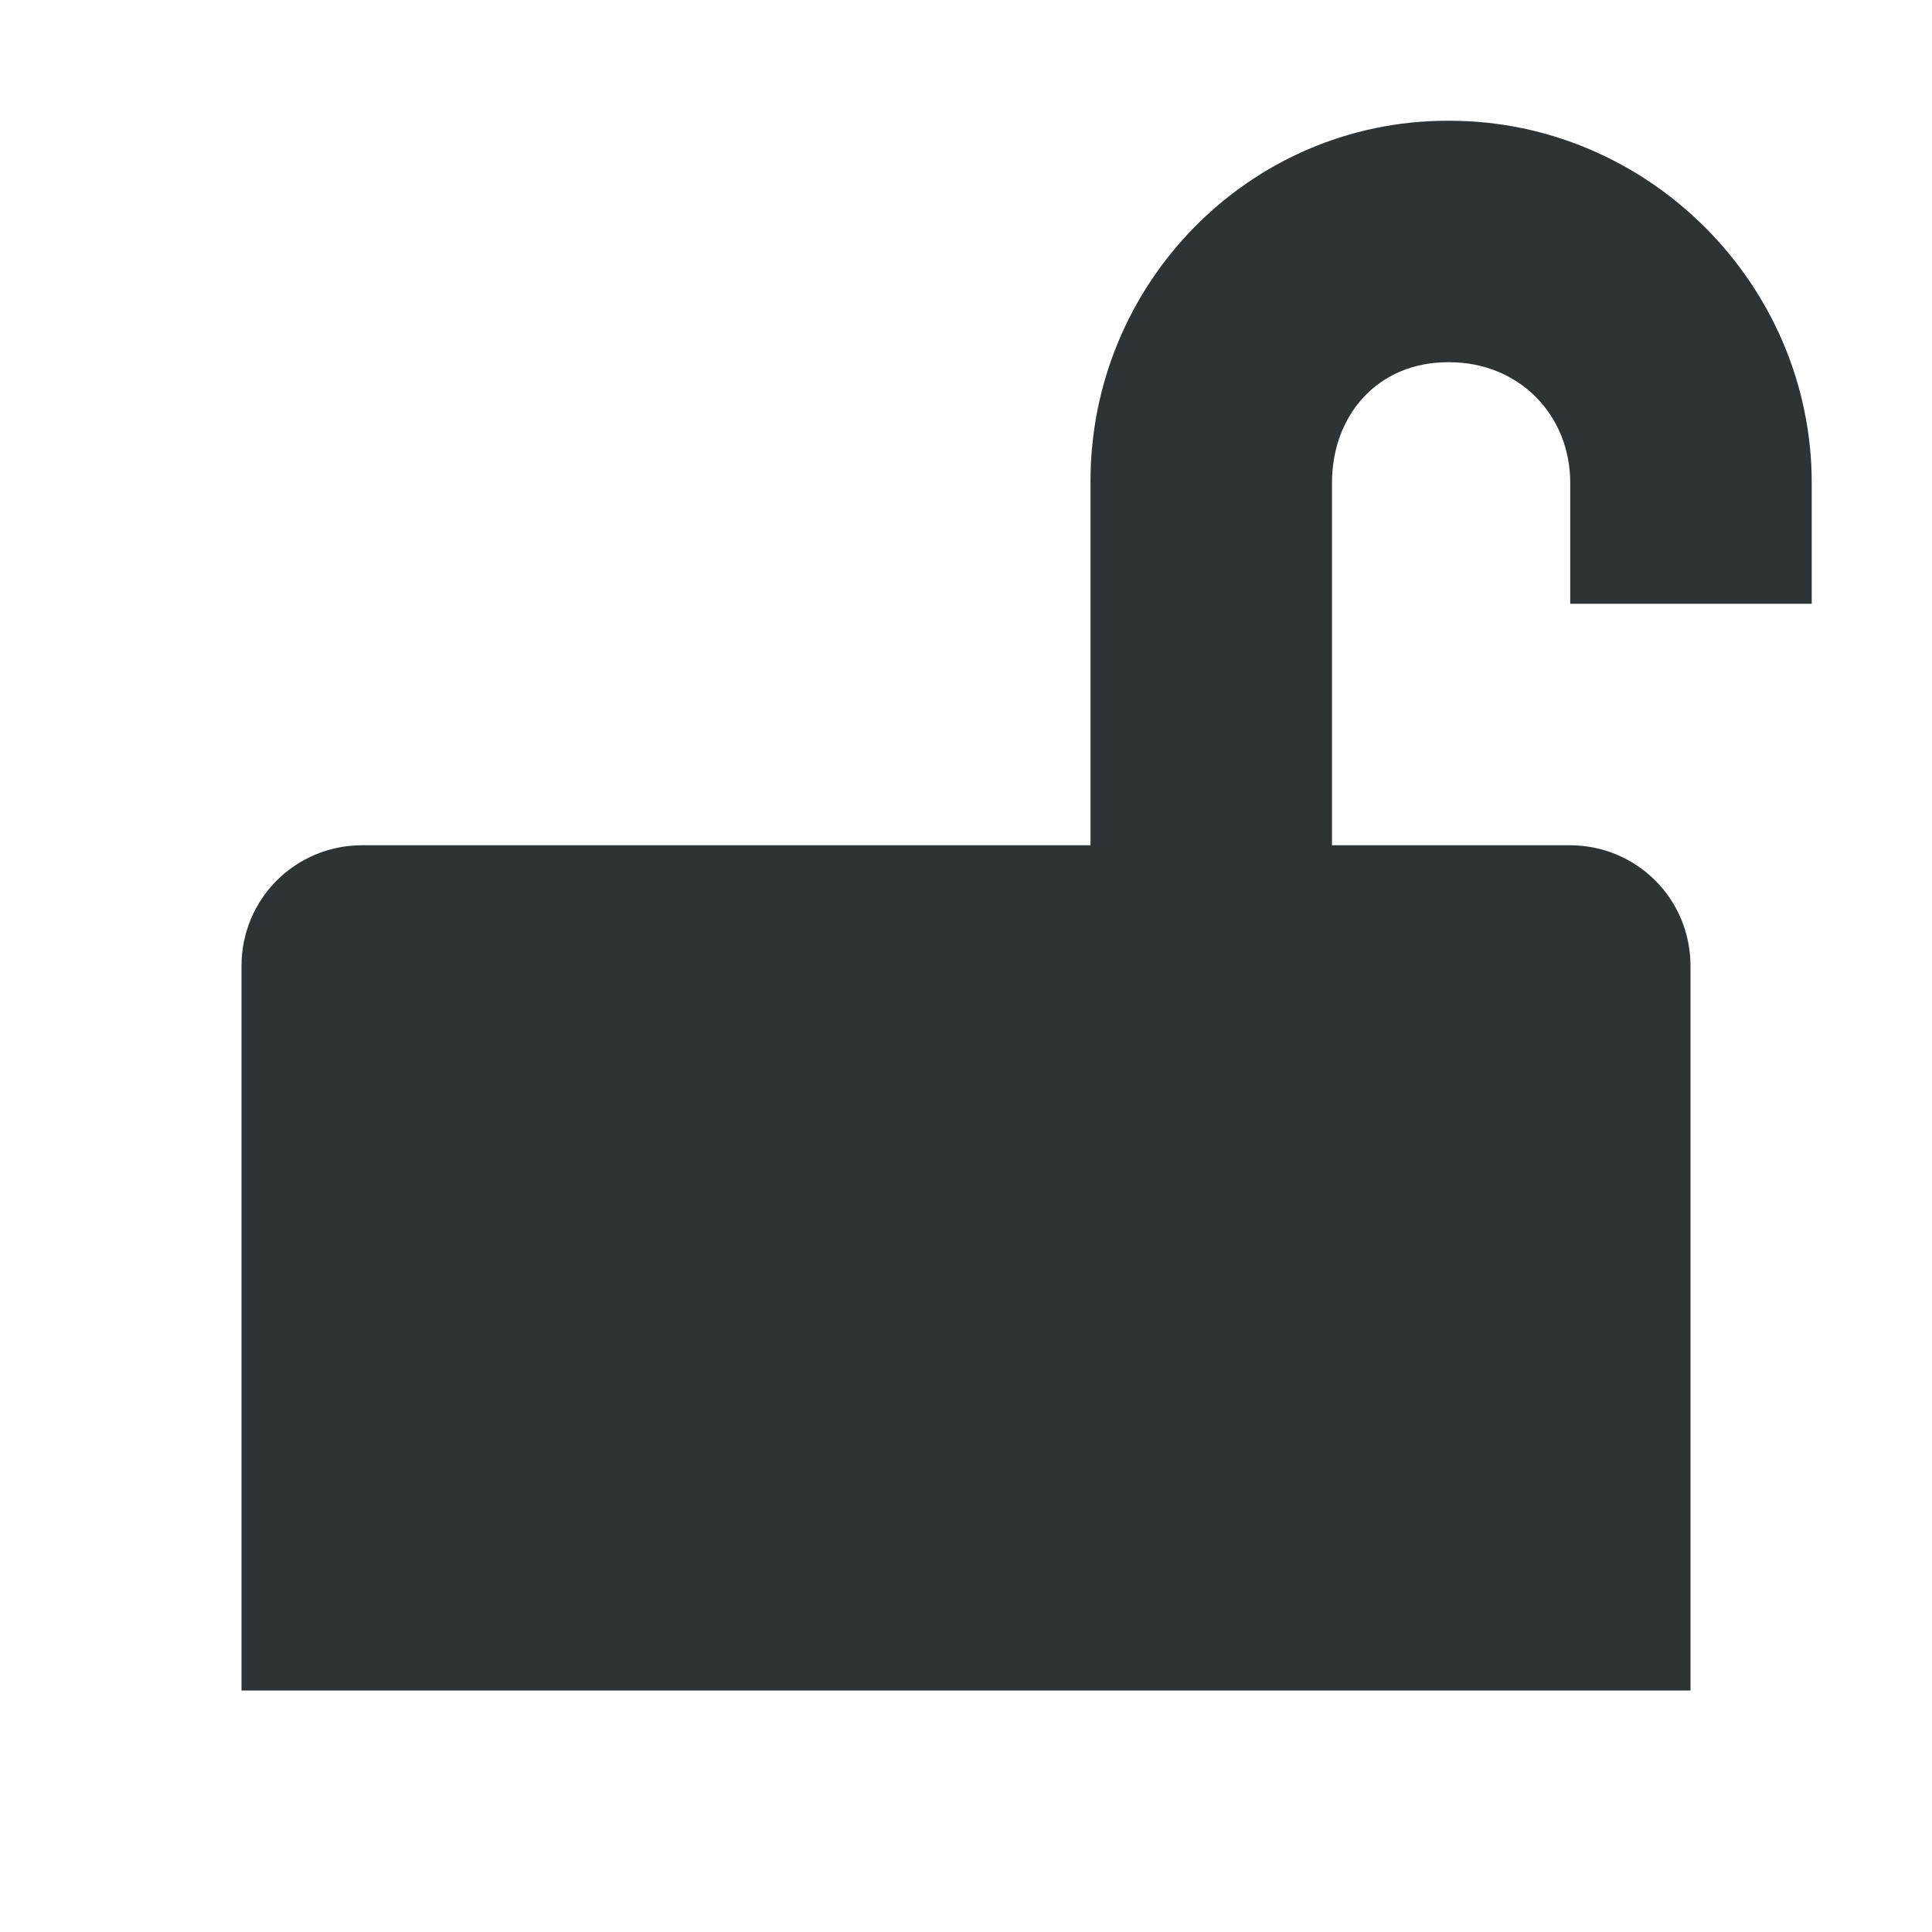
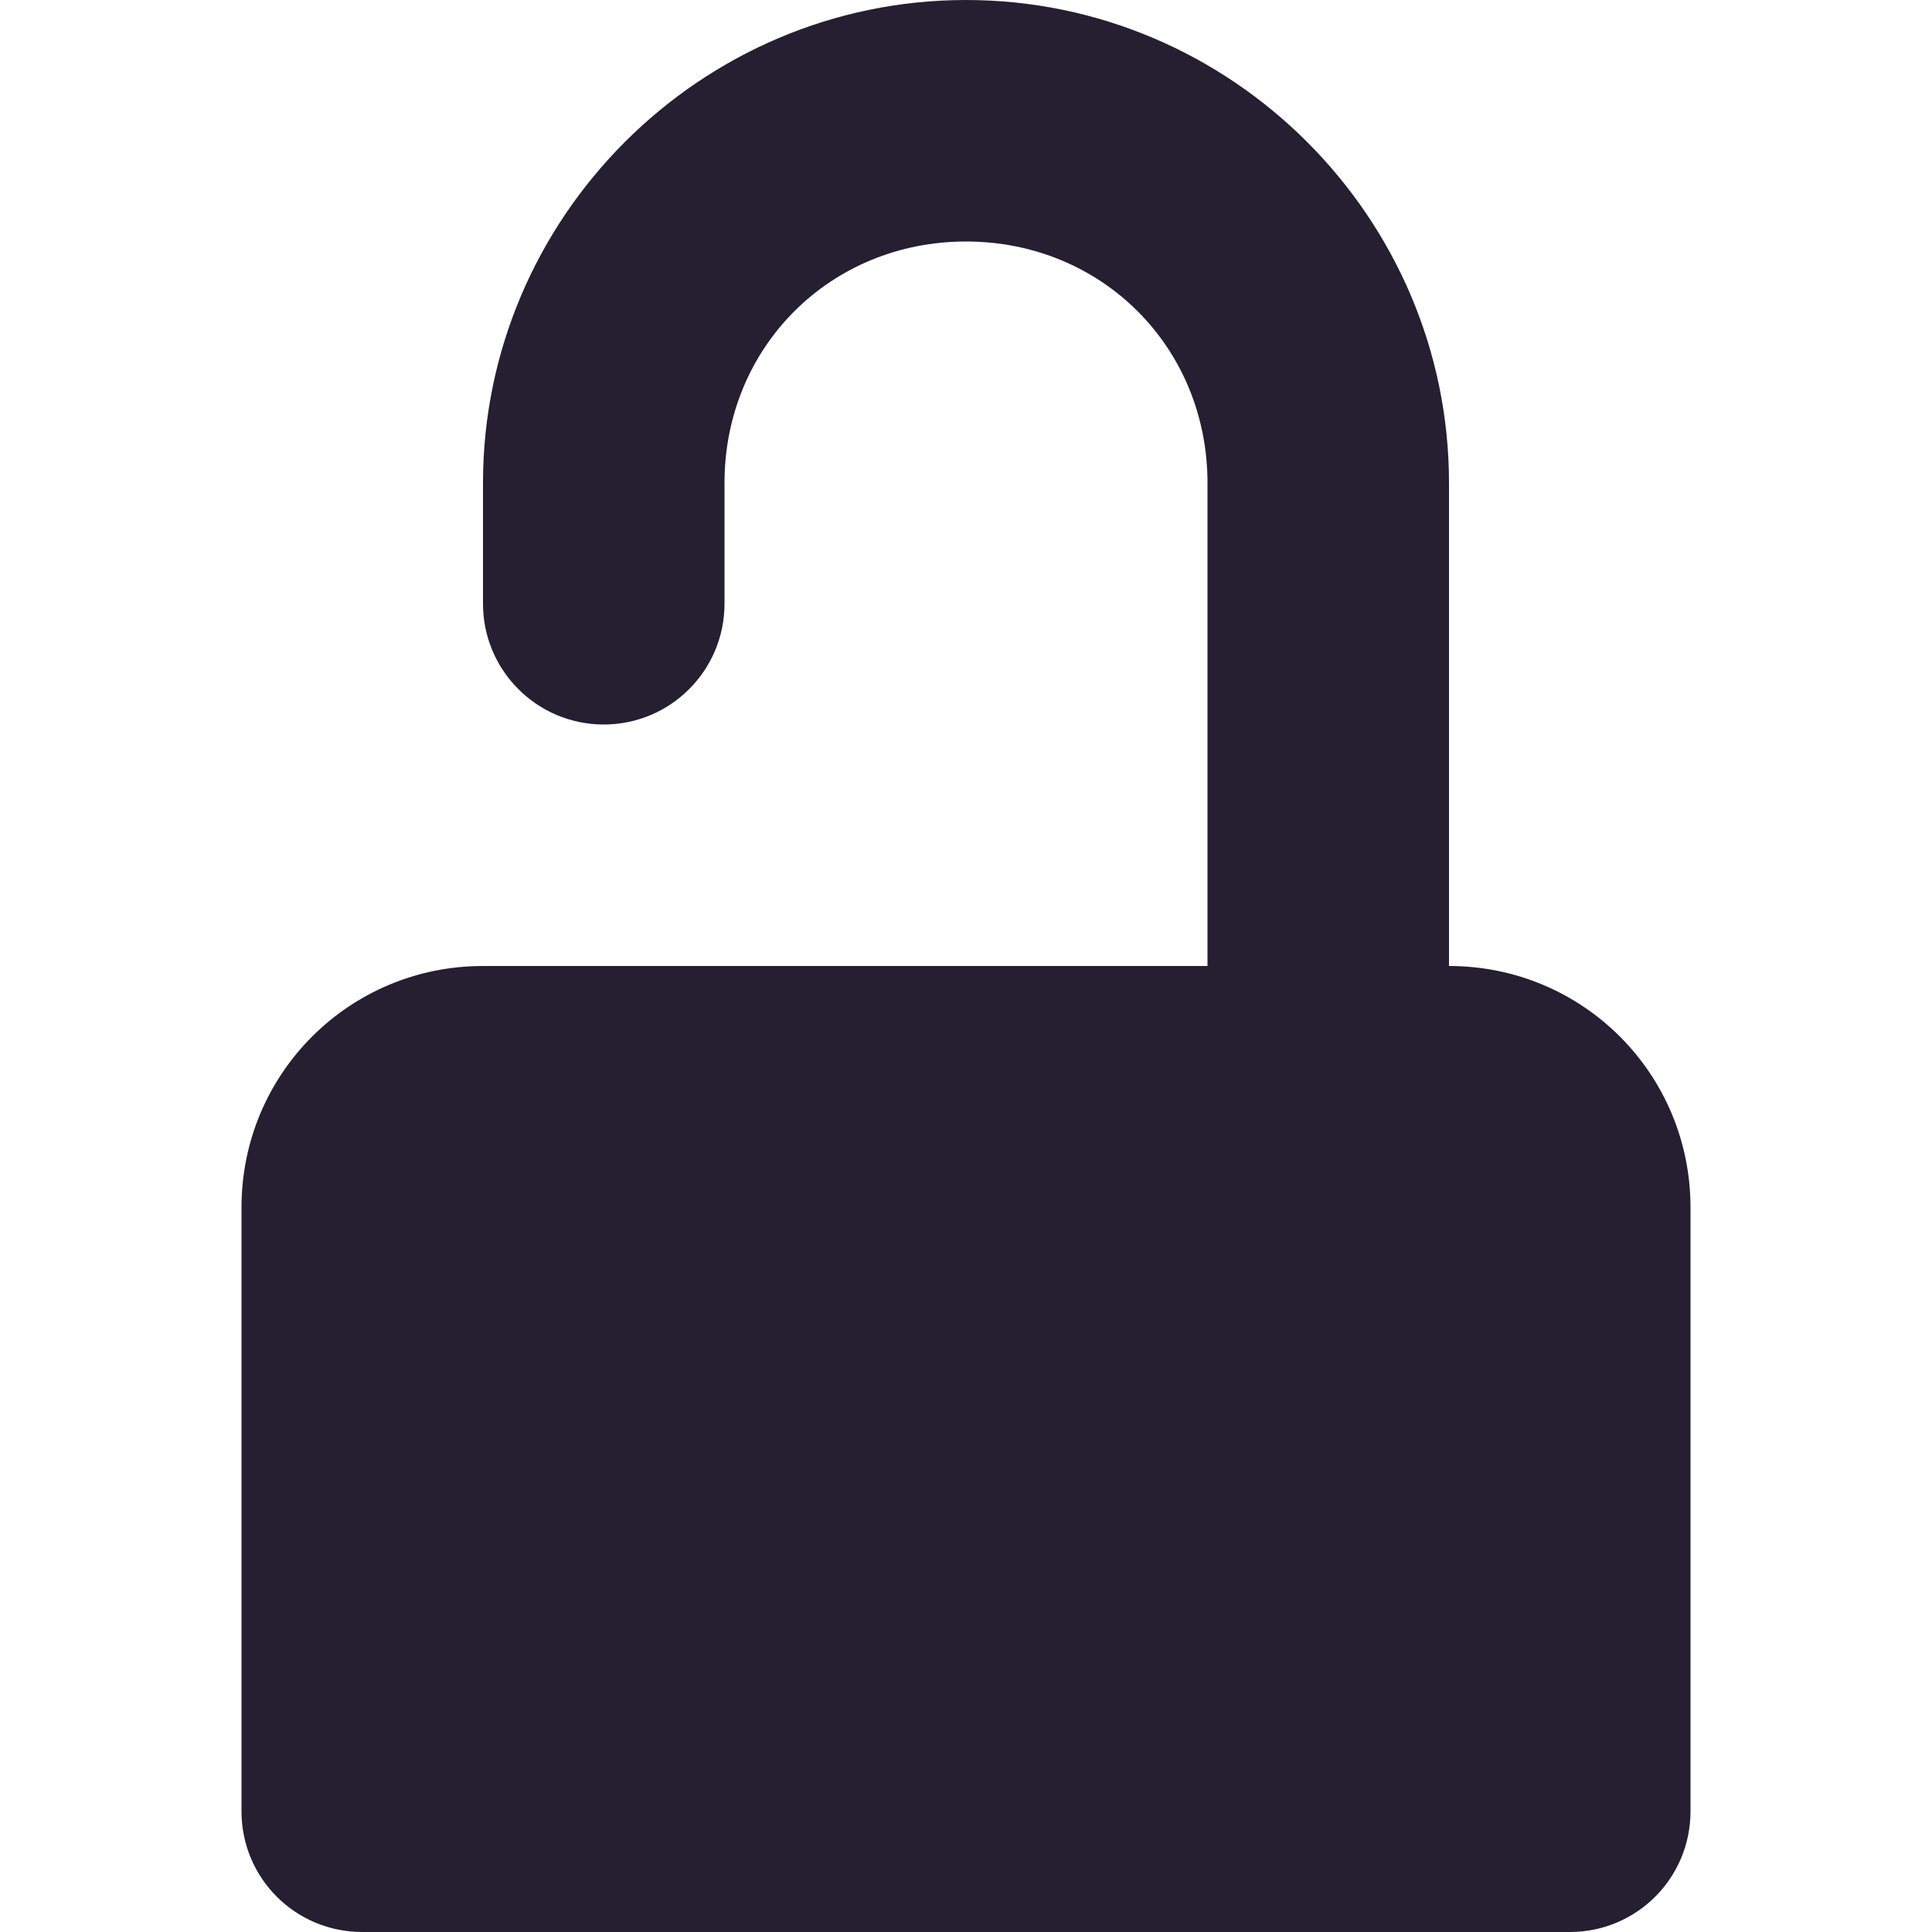
- <svg xmlns="http://www.w3.org/2000/svg" height="16px" viewBox="0 0 16 16" width="16px">
-   <filter id="a" height="100%" width="100%" x="0%" y="0%">
-     <feColorMatrix in="SourceGraphic" type="matrix" values="0 0 0 0 1 0 0 0 0 1 0 0 0 0 1 0 0 0 1 0" />
-   </filter>
-   <mask id="b">
-     <g filter="url(#a)">
-       <path d="m 0 0 h 16 v 16 h -16 z" fill-opacity="0.3" />
-     </g>
-   </mask>
-   <clipPath id="c">
-     <path d="m 0 0 h 1024 v 800 h -1024 z" />
-   </clipPath>
-   <mask id="d">
-     <g filter="url(#a)">
-       <path d="m 0 0 h 16 v 16 h -16 z" fill-opacity="0.05" />
-     </g>
-   </mask>
-   <clipPath id="e">
-     <path d="m 0 0 h 1024 v 800 h -1024 z" />
-   </clipPath>
-   <mask id="f">
-     <g filter="url(#a)">
-       <path d="m 0 0 h 16 v 16 h -16 z" fill-opacity="0.05" />
-     </g>
-   </mask>
-   <clipPath id="g">
-     <path d="m 0 0 h 1024 v 800 h -1024 z" />
-   </clipPath>
-   <mask id="h">
-     <g filter="url(#a)">
-       <path d="m 0 0 h 16 v 16 h -16 z" fill-opacity="0.05" />
-     </g>
-   </mask>
-   <clipPath id="i">
-     <path d="m 0 0 h 1024 v 800 h -1024 z" />
-   </clipPath>
-   <mask id="j">
-     <g filter="url(#a)">
-       <path d="m 0 0 h 16 v 16 h -16 z" fill-opacity="0.05" />
-     </g>
-   </mask>
-   <clipPath id="k">
-     <path d="m 0 0 h 1024 v 800 h -1024 z" />
-   </clipPath>
-   <mask id="l">
-     <g filter="url(#a)">
-       <path d="m 0 0 h 16 v 16 h -16 z" fill-opacity="0.05" />
-     </g>
-   </mask>
-   <clipPath id="m">
-     <path d="m 0 0 h 1024 v 800 h -1024 z" />
-   </clipPath>
-   <mask id="n">
-     <g filter="url(#a)">
-       <path d="m 0 0 h 16 v 16 h -16 z" fill-opacity="0.05" />
-     </g>
-   </mask>
-   <clipPath id="o">
-     <path d="m 0 0 h 1024 v 800 h -1024 z" />
-   </clipPath>
-   <mask id="p">
-     <g filter="url(#a)">
-       <path d="m 0 0 h 16 v 16 h -16 z" fill-opacity="0.3" />
-     </g>
-   </mask>
-   <clipPath id="q">
-     <path d="m 0 0 h 1024 v 800 h -1024 z" />
-   </clipPath>
-   <mask id="r">
-     <g filter="url(#a)">
-       <path d="m 0 0 h 16 v 16 h -16 z" fill-opacity="0.5" />
-     </g>
-   </mask>
-   <clipPath id="s">
-     <path d="m 0 0 h 1024 v 800 h -1024 z" />
-   </clipPath>
-   <mask id="t">
-     <g filter="url(#a)">
-       <path d="m 0 0 h 16 v 16 h -16 z" fill-opacity="0.4" />
-     </g>
-   </mask>
-   <clipPath id="u">
-     <path d="m 0 0 h 1024 v 800 h -1024 z" />
-   </clipPath>
-   <mask id="v">
-     <g filter="url(#a)">
-       <path d="m 0 0 h 16 v 16 h -16 z" fill-opacity="0.4" />
-     </g>
-   </mask>
-   <clipPath id="w">
-     <path d="m 0 0 h 1024 v 800 h -1024 z" />
-   </clipPath>
-   <mask id="x">
-     <g filter="url(#a)">
-       <path d="m 0 0 h 16 v 16 h -16 z" fill-opacity="0.5" />
-     </g>
-   </mask>
-   <clipPath id="y">
-     <path d="m 0 0 h 1024 v 800 h -1024 z" />
-   </clipPath>
-   <mask id="z">
-     <g filter="url(#a)">
-       <path d="m 0 0 h 16 v 16 h -16 z" fill-opacity="0.5" />
-     </g>
-   </mask>
-   <clipPath id="A">
-     <path d="m 0 0 h 1024 v 800 h -1024 z" />
-   </clipPath>
-   <g clip-path="url(#c)" mask="url(#b)" transform="matrix(1 0 0 1 -80 -356)">
-     <path d="m 562.461 212.059 h 10.449 c -1.184 0.492 -1.297 2.461 0 3 h -10.449 z m 0 0" fill="#2e3436" />
-   </g>
-   <g clip-path="url(#e)" mask="url(#d)" transform="matrix(1 0 0 1 -80 -356)">
-     <path d="m 16 632 h 1 v 1 h -1 z m 0 0" fill="#2e3436" fill-rule="evenodd" />
-   </g>
-   <g clip-path="url(#g)" mask="url(#f)" transform="matrix(1 0 0 1 -80 -356)">
-     <path d="m 17 631 h 1 v 1 h -1 z m 0 0" fill="#2e3436" fill-rule="evenodd" />
-   </g>
-   <g clip-path="url(#i)" mask="url(#h)" transform="matrix(1 0 0 1 -80 -356)">
-     <path d="m 18 634 h 1 v 1 h -1 z m 0 0" fill="#2e3436" fill-rule="evenodd" />
-   </g>
-   <g clip-path="url(#k)" mask="url(#j)" transform="matrix(1 0 0 1 -80 -356)">
-     <path d="m 16 634 h 1 v 1 h -1 z m 0 0" fill="#2e3436" fill-rule="evenodd" />
-   </g>
-   <g clip-path="url(#m)" mask="url(#l)" transform="matrix(1 0 0 1 -80 -356)">
-     <path d="m 17 635 h 1 v 1 h -1 z m 0 0" fill="#2e3436" fill-rule="evenodd" />
-   </g>
-   <g clip-path="url(#o)" mask="url(#n)" transform="matrix(1 0 0 1 -80 -356)">
-     <path d="m 19 635 h 1 v 1 h -1 z m 0 0" fill="#2e3436" fill-rule="evenodd" />
-   </g>
-   <g clip-path="url(#q)" mask="url(#p)" transform="matrix(1 0 0 1 -80 -356)">
-     <path d="m 136 660 v 7 h 7 v -7 z m 0 0" fill="#2e3436" />
-   </g>
-   <g clip-path="url(#s)" mask="url(#r)" transform="matrix(1 0 0 1 -80 -356)">
-     <path d="m 199 642 h 3 v 12 h -3 z m 0 0" fill="#2e3436" />
-   </g>
-   <path d="m 11.988 1 c -1.645 0 -2.965 1.355 -2.957 3 v 3 h -6.031 c -0.555 0 -1 0.445 -1 1 v 6 h 12 v -6 c 0 -0.555 -0.445 -1 -1 -1 h -1.969 v -3 c 0 -0.57 0.387 -1 0.957 -1 h 0.016 c 0.57 0 1 0.43 1 1 v 1 h 2 v -1 c 0 -1.645 -1.355 -3 -3 -3 z m 0 0" fill="#2e3436" />
-   <g clip-path="url(#u)" mask="url(#t)" transform="matrix(1 0 0 1 -80 -356)">
-     <path d="m 209.5 144.16 c 0.277 0 0.5 0.223 0.5 0.5 v 1 c 0 0.277 -0.223 0.5 -0.5 0.5 s -0.5 -0.223 -0.5 -0.5 v -1 c 0 -0.277 0.223 -0.5 0.5 -0.5 z m 0 0" fill="#2e3436" />
-   </g>
-   <g clip-path="url(#w)" mask="url(#v)" transform="matrix(1 0 0 1 -80 -356)">
-     <path d="m 206.5 144.16 c 0.277 0 0.5 0.223 0.5 0.5 v 1 c 0 0.277 -0.223 0.5 -0.5 0.5 s -0.5 -0.223 -0.5 -0.5 v -1 c 0 -0.277 0.223 -0.5 0.5 -0.5 z m 0 0" fill="#2e3436" />
-   </g>
-   <g clip-path="url(#y)" mask="url(#x)" transform="matrix(1 0 0 1 -80 -356)">
-     <path d="m 229.5 143.16 c -0.547 0 -1 0.457 -1 1 c 0 0.547 0.453 1 1 1 s 1 -0.453 1 -1 c 0 -0.543 -0.453 -1 -1 -1 z m 0 0" fill="#2e3436" />
-   </g>
-   <g clip-path="url(#A)" mask="url(#z)" transform="matrix(1 0 0 1 -80 -356)">
-     <path d="m 226.453 143.16 c -0.52 0 -0.953 0.434 -0.953 0.953 v 0.094 c 0 0.52 0.434 0.953 0.953 0.953 h 0.094 c 0.52 0 0.953 -0.434 0.953 -0.953 v -0.094 c 0 -0.52 -0.434 -0.953 -0.953 -0.953 z m 0 0" fill="#2e3436" />
-   </g>
+ <svg xmlns="http://www.w3.org/2000/svg" height="16" width="16">
+   <path d="M8 0C5.801 0 4 1.801 4 4v1a1 1 0 0 0 1 1 1 1 0 0 0 1-1V4c0-1.125.875-2 2-2s2 .875 2 2v4H4c-1.108 0-2 .892-2 2v5c0 .554.446 1 1 1h10c.554 0 1-.446 1-1v-5c0-1.108-.892-2-2-2V4c0-2.199-1.801-4-4-4Z" style="fill:#241f31" />
</svg>
